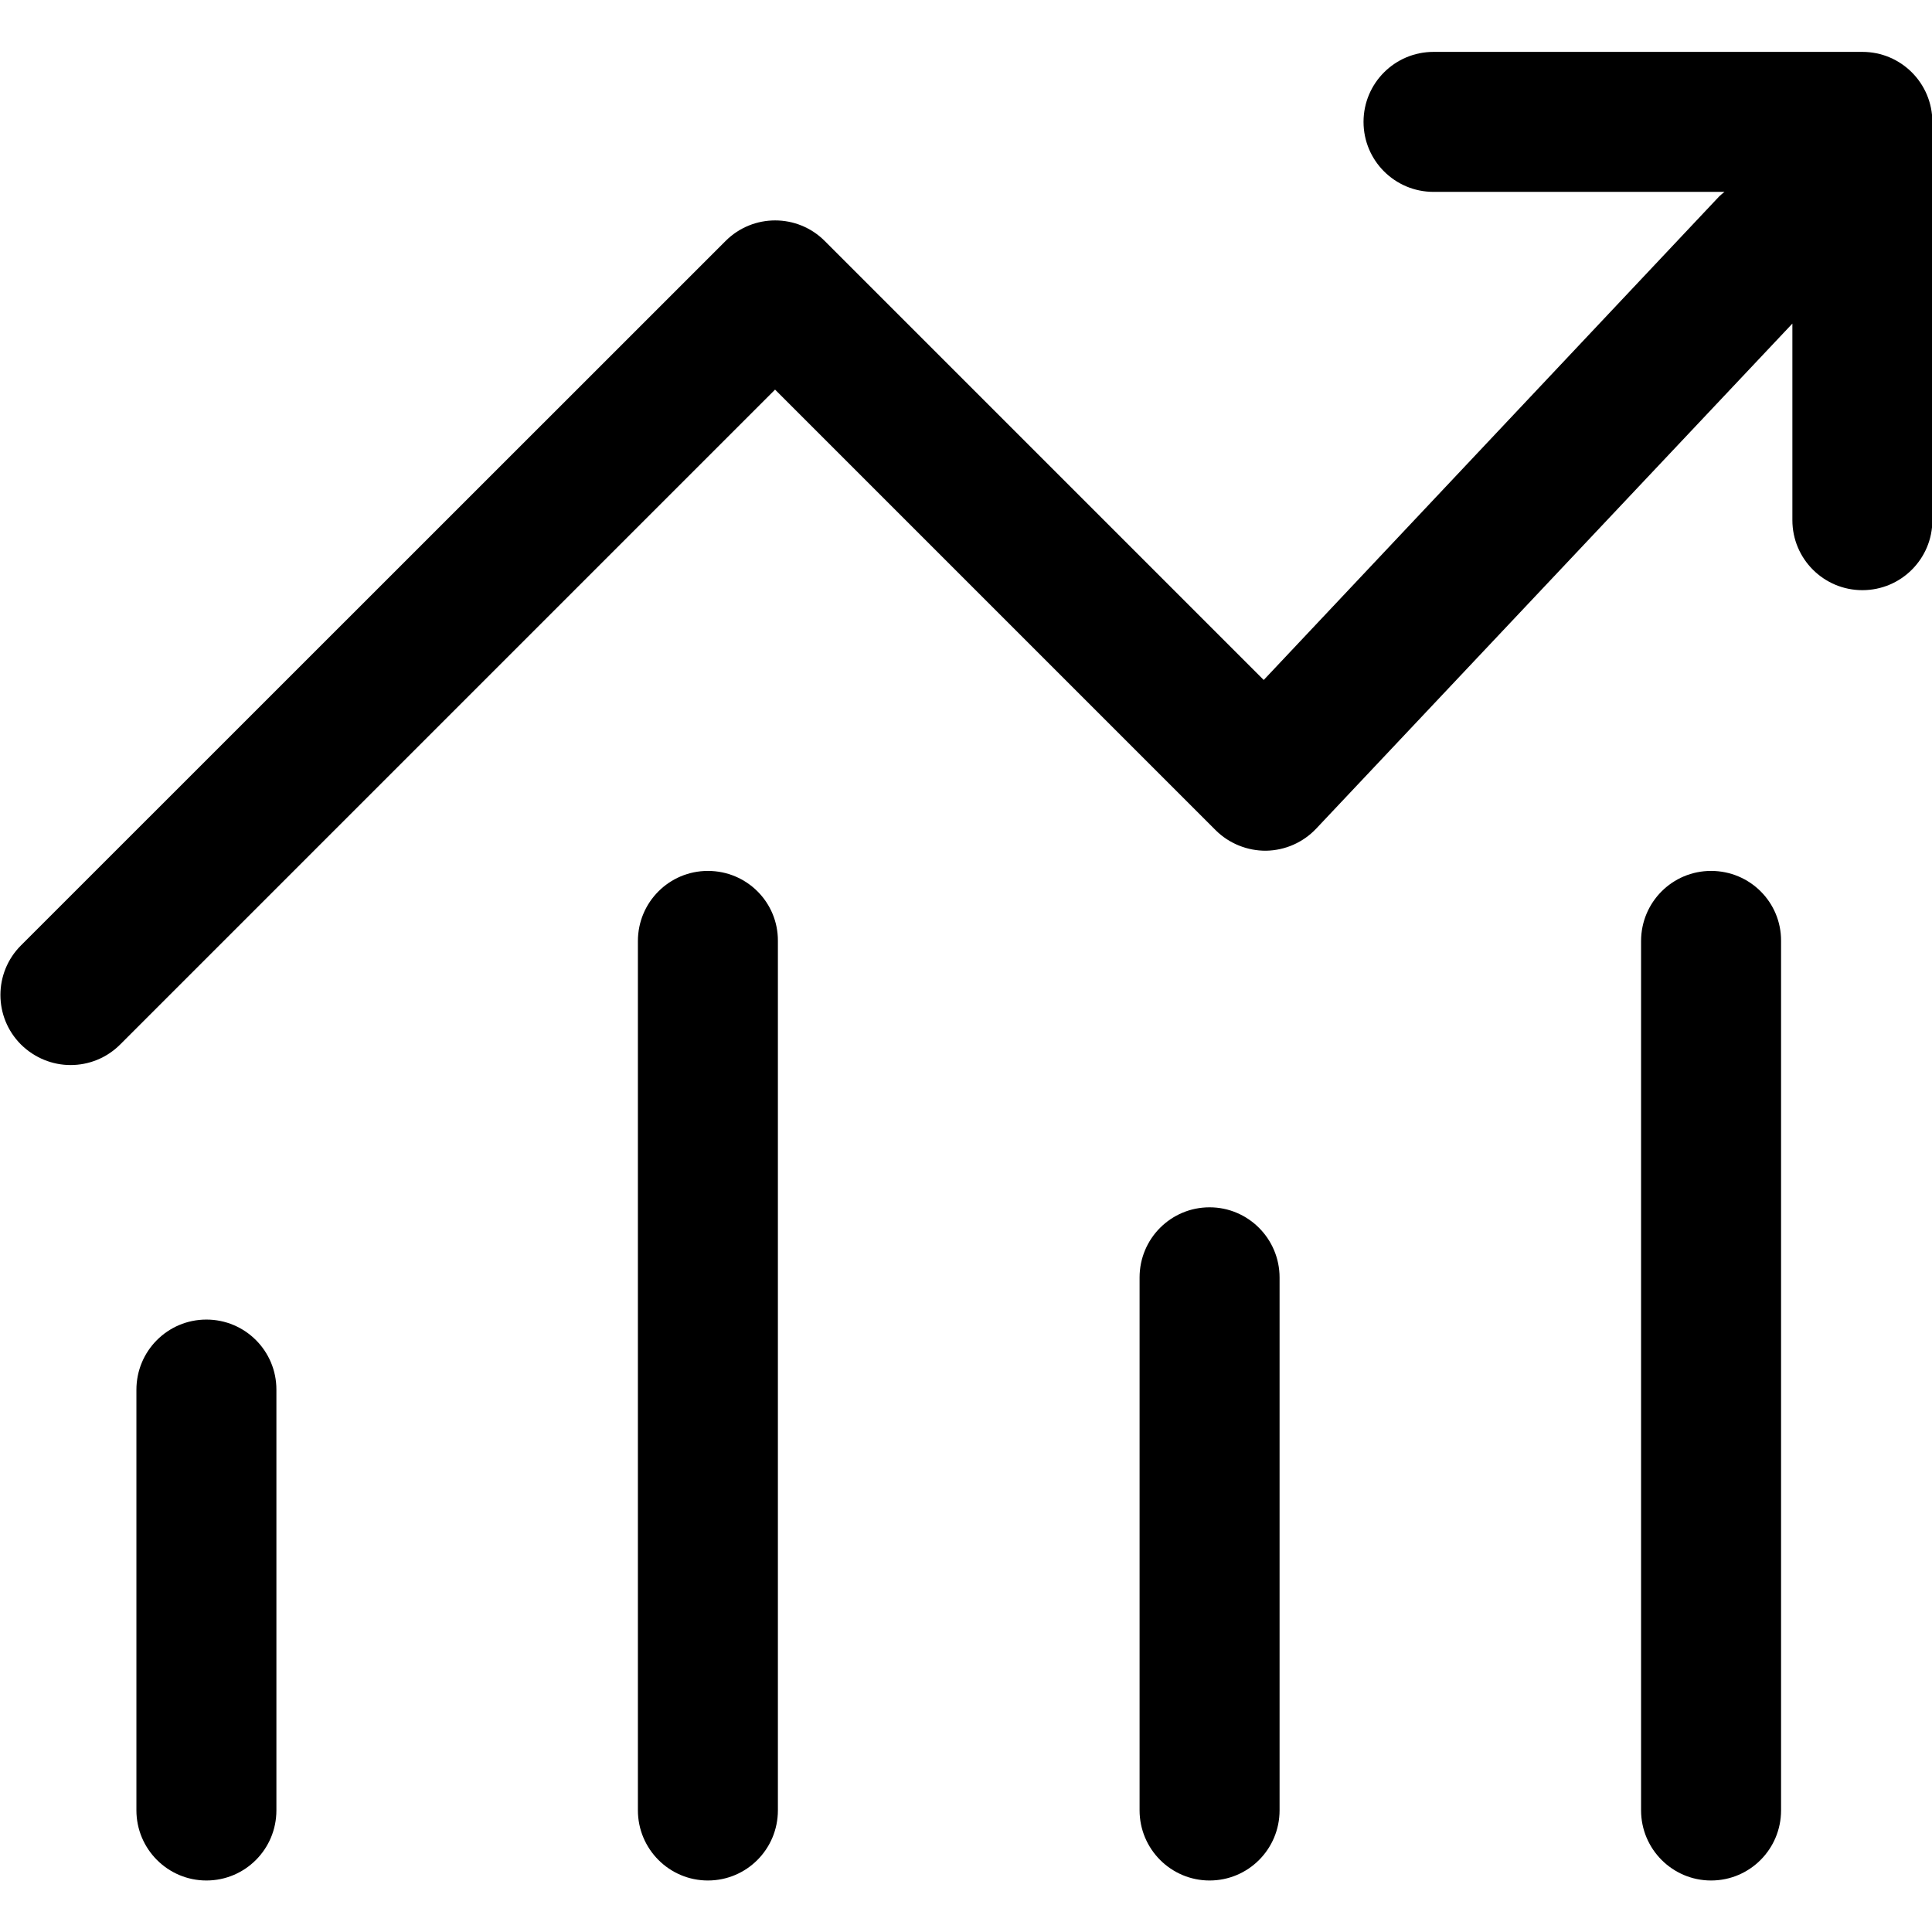
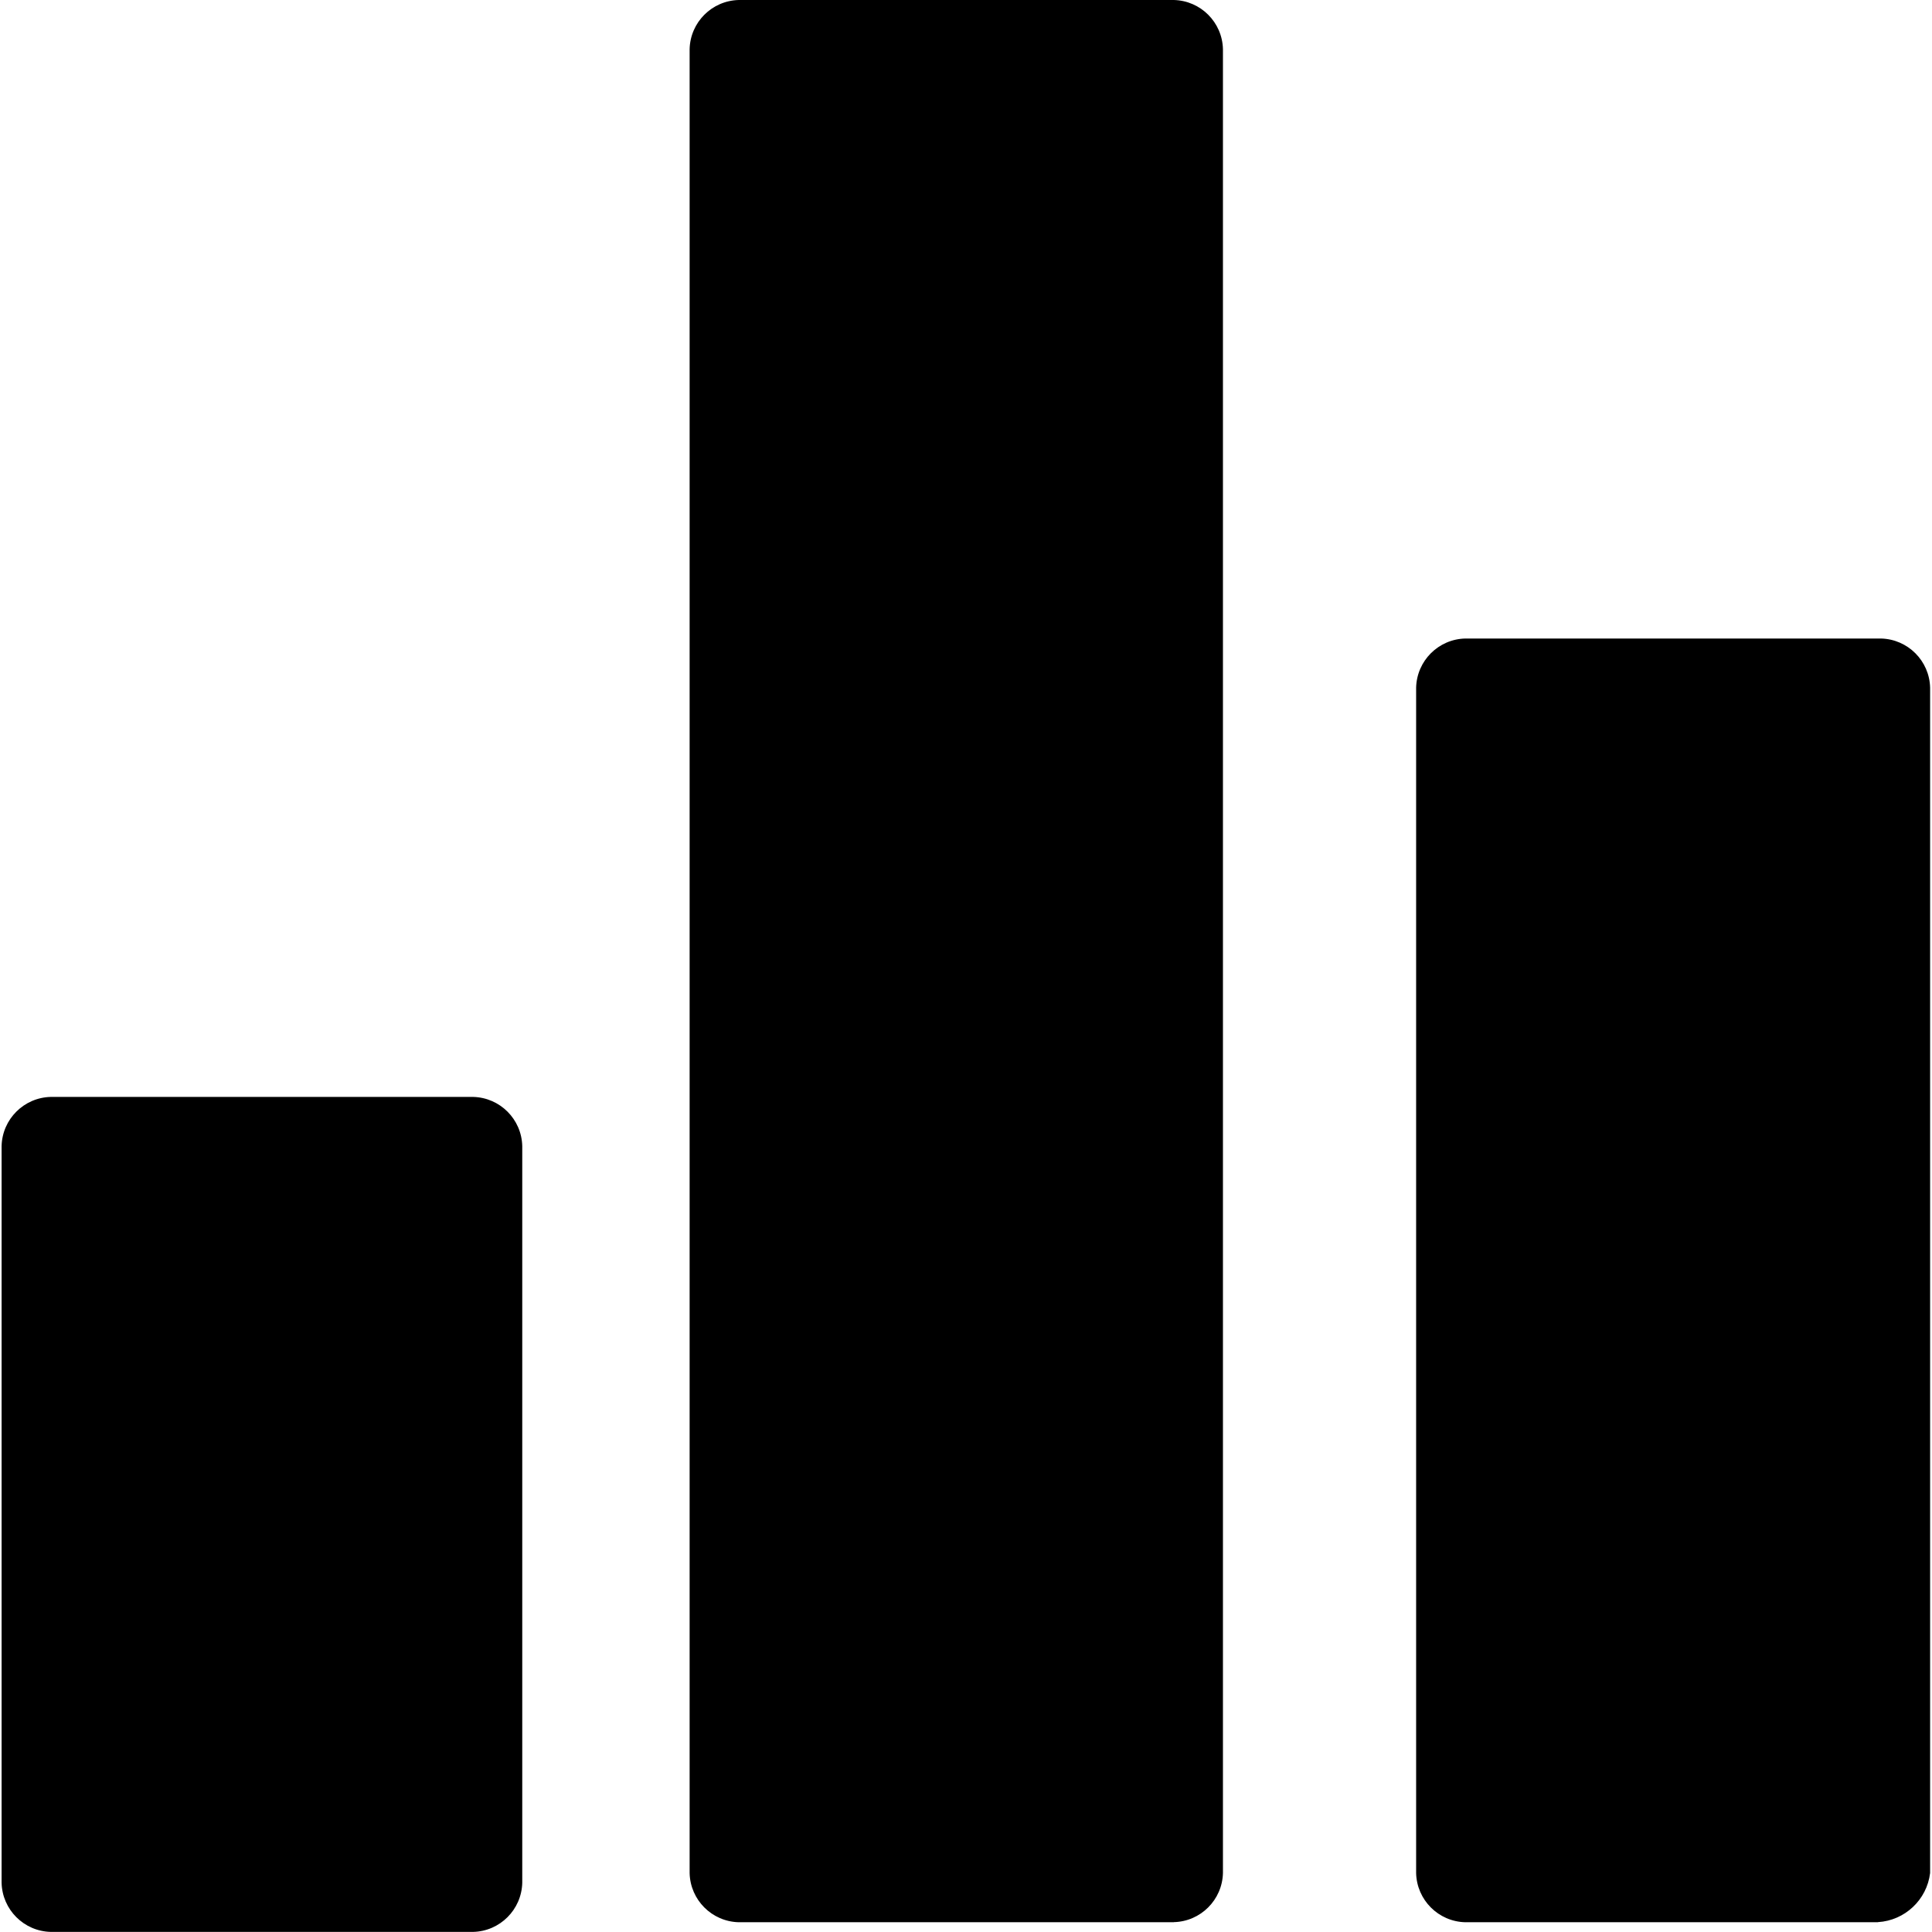
- <svg xmlns="http://www.w3.org/2000/svg" t="1579161553266" class="icon" viewBox="0 0 1024 1024" version="1.1" p-id="4416" width="200" height="200">
+ <svg xmlns="http://www.w3.org/2000/svg" t="1584325021854" class="icon" viewBox="0 0 1024 1024" version="1.1" p-id="1935" width="200" height="200">
  <defs>
    <style type="text/css" />
  </defs>
-   <path d="M109.4 699.4c-20.5 0-37.1 16.6-37.1 37.2v222.9c0 20.5 16.6 37.2 37.1 37.2s37.1-16.6 37.1-37.2v-223c0-20.5-16.6-37.1-37.1-37.1zM375.2 461.6c-20.5 0-37.1 16.6-37.1 37.2v460.7c0 20.5 16.6 37.2 37.1 37.2s37.1-16.6 37.1-37.2V498.7c0.1-20.5-16.5-37.1-37.1-37.1zM906.9 461.6c-20.5 0-37.1 16.6-37.1 37.2v460.7c0 20.5 16.6 37.2 37.1 37.2s37.1-16.6 37.1-37.2V498.7c0.1-20.5-16.5-37.1-37.1-37.1zM641.1 639.9c-20.5 0-37.1 16.6-37.1 37.2v282.4c0 20.5 16.6 37.2 37.1 37.2s37.1-16.6 37.1-37.2V677.1c0-20.5-16.6-37.2-37.1-37.2z" p-id="4417" />
-   <path d="M987.1 27.5H759.8c-20.5 0-37.1 16.6-37.1 37.1s16.6 37.1 37.1 37.1H914c-0.9 0.8-1.8 1.4-2.7 2.3L669.8 360.4 437.1 127.7c-14.5-14.5-38-14.5-52.5 0L11.1 501.1c-14.5 14.5-14.5 38 0 52.5 7.3 7.2 16.8 10.9 26.3 10.9s19-3.6 26.3-10.9l347.1-347.1L644.3 440c7.1 7.1 16.9 11 26.8 10.9 10.1-0.2 19.6-4.4 26.5-11.7L950 171.5v104.2c0 20.5 16.6 37.1 37.1 37.1s37.1-16.6 37.1-37.1v-211c0-20.6-16.6-37.2-37.1-37.2z" p-id="4418" />
+   <path d="M250.773 1023.949H26.879A26.699 26.699 0 0 1 0.846 997.916v-390.495a26.699 26.699 0 0 1 26.033-26.033h223.894a26.699 26.699 0 0 1 26.033 26.033v390.495a26.699 26.699 0 0 1-26.033 26.033z m371.381-5.125h-230.608a26.699 26.699 0 0 1-26.033-26.033V26.033A26.699 26.699 0 0 1 391.546 0h230.608a26.699 26.699 0 0 1 26.033 26.033v966.707a26.699 26.699 0 0 1-26.033 26.033z m373.123 0h-218.667a26.699 26.699 0 0 1-26.033-26.033V364.462a26.699 26.699 0 0 1 26.033-26.033h220.358a26.699 26.699 0 0 1 26.033 26.033v628.277a29.672 29.672 0 0 1-27.673 26.033z" p-id="1936" />
</svg>
